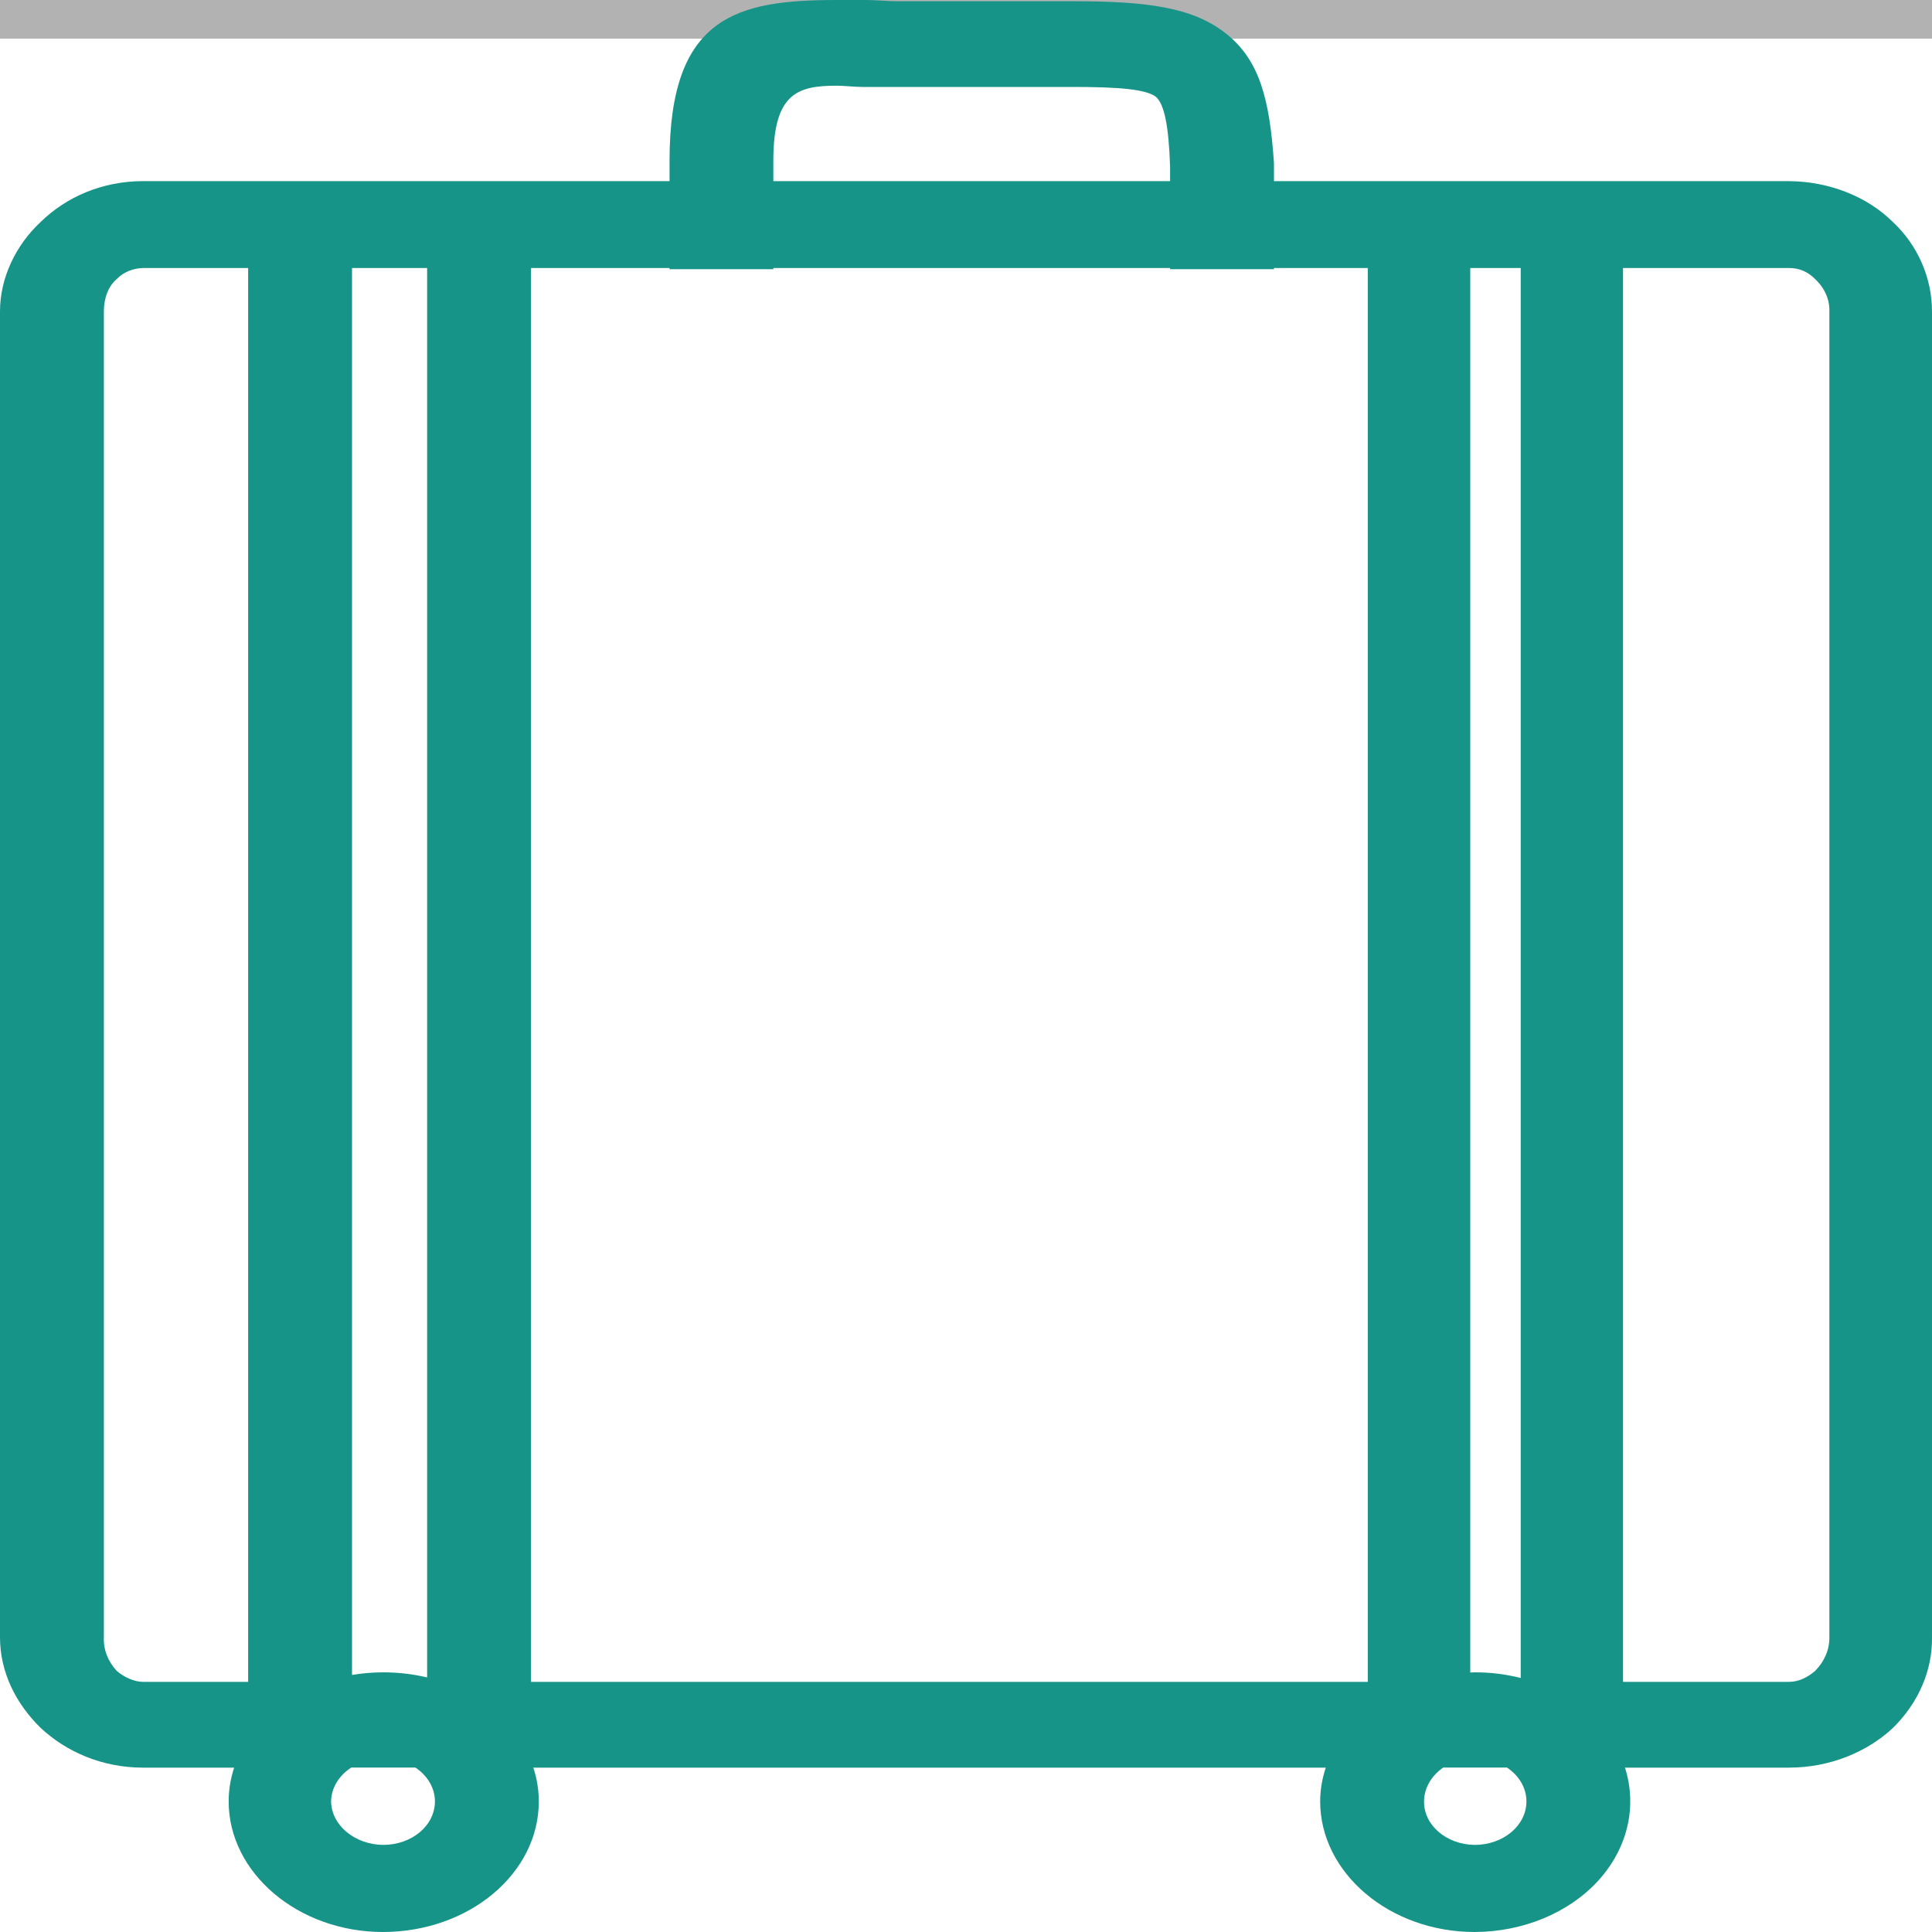
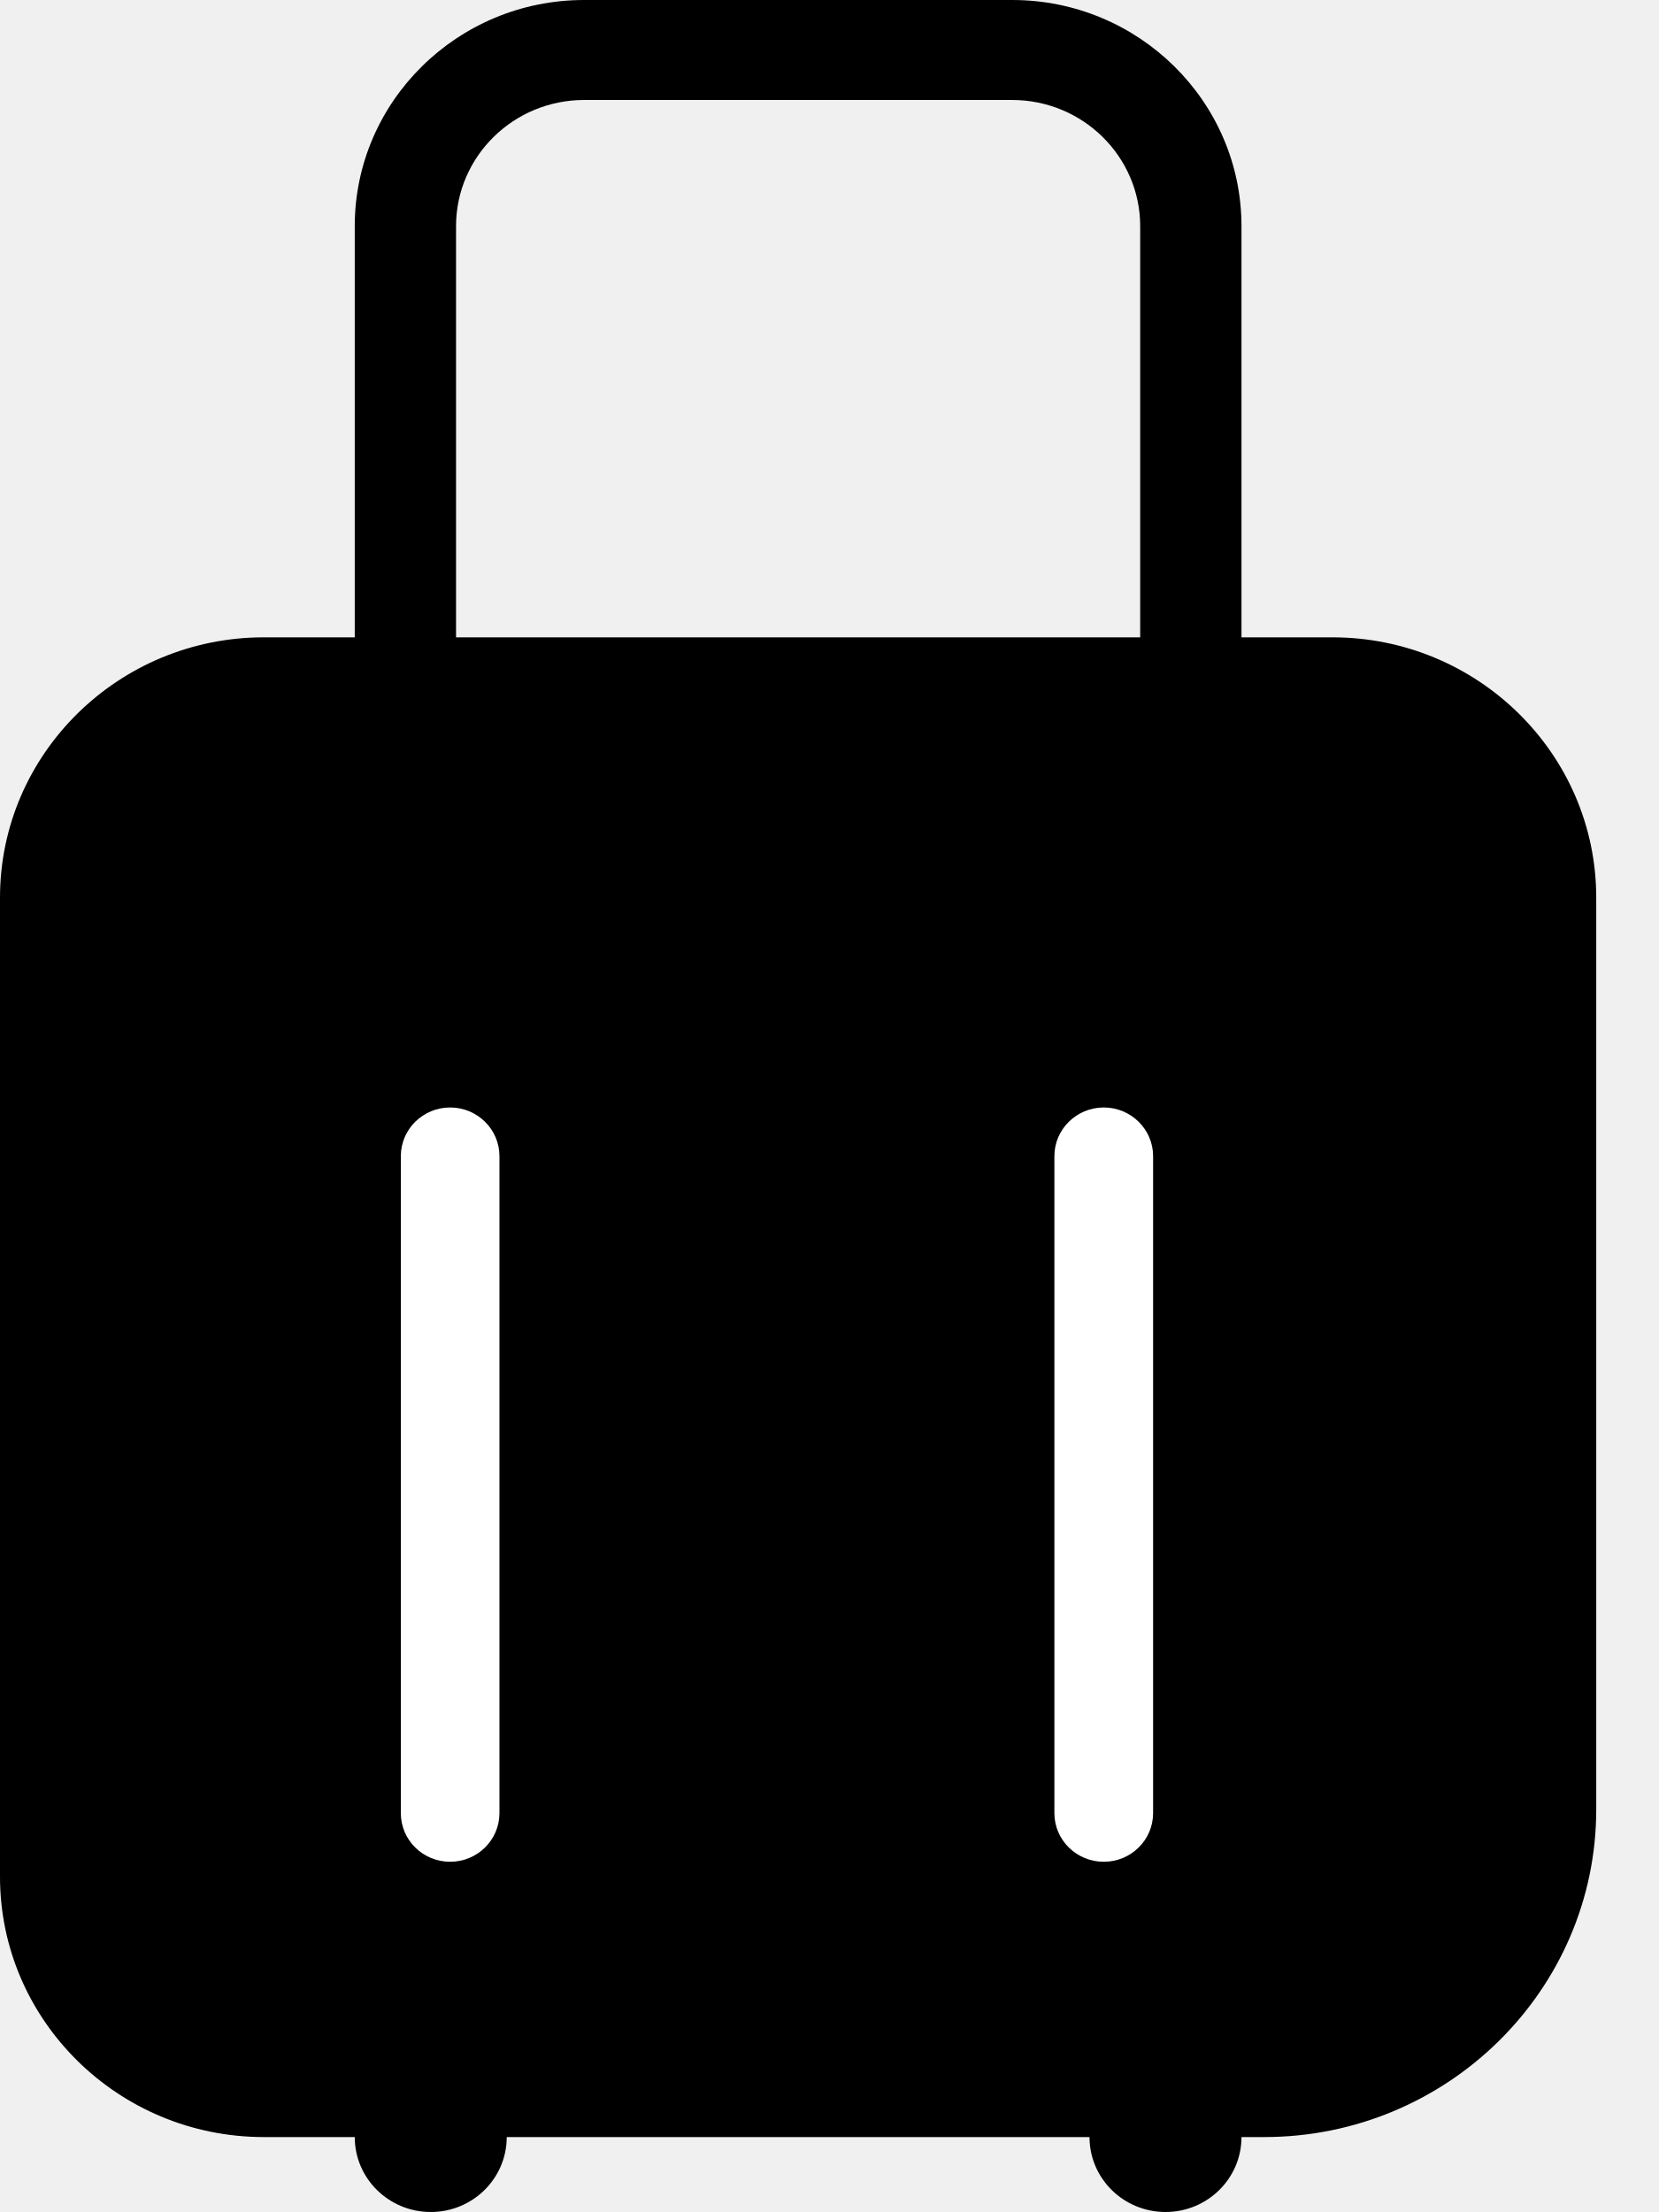
- <svg xmlns="http://www.w3.org/2000/svg" xmlns:xlink="http://www.w3.org/1999/xlink" width="25px" height="25px" viewBox="0 0 25 25" version="1.1">
-   <defs>
-     <rect id="path-1" x="0" y="0" width="375" height="56" />
-     <filter x="-50%" y="-50%" width="200%" height="200%" filterUnits="objectBoundingBox" id="filter-2">
-       <feOffset dx="0" dy="0.5" in="SourceAlpha" result="shadowOffsetInner1" />
-       <feComposite in="shadowOffsetInner1" in2="SourceAlpha" operator="arithmetic" k2="-1" k3="1" result="shadowInnerInner1" />
-       <feColorMatrix values="0 0 0 0 0.698   0 0 0 0 0.698   0 0 0 0 0.698  0 0 0 1 0" type="matrix" in="shadowInnerInner1" />
-     </filter>
-   </defs>
+ <svg xmlns="http://www.w3.org/2000/svg" width="18px" height="24px" viewBox="0 0 18 24" version="1.1">
+   <defs />
  <g id="Page-1" stroke="none" stroke-width="1" fill="none" fill-rule="evenodd">
-     <g id="入住-前置" transform="translate(-127, -1014)">
-       <rect id="Rectangle-31" fill="#FFFFFF" x="0" y="0" width="375" height="1060" />
-       <g id="Bottom-Bar/Tab-Bar-Copy" transform="translate(0, 1004)">
-         <g id="Bar">
-           <use fill="#FFFFFF" fill-rule="evenodd" xlink:href="#path-1" />
-           <use fill="black" fill-opacity="1" filter="url(#filter-2)" xlink:href="#path-1" />
-         </g>
-         <g id="Group-2" transform="translate(125, 11.9)" />
-         <g id="入住" transform="translate(127, 10)" fill="#169488">
-           <g>
-             <path d="M24.495,2.874 C24.161,2.542 23.669,2.348 23.15,2.344 L16.485,2.344 L16.485,2.109 C16.429,1.281 16.298,0.781 15.869,0.438 C15.439,0.094 14.842,0.016 13.889,0.016 L11.613,0.016 C11.483,0.016 11.333,0 11.203,0 L10.83,0 C9.542,0 8.664,0.203 8.664,2.078 L8.664,2.344 L1.849,2.344 C1.326,2.344 0.859,2.546 0.524,2.874 C0.206,3.171 -3.03102969e-08,3.593 0,4.03 L0,21.186 C0,21.639 0.206,22.045 0.524,22.357 C0.859,22.671 1.325,22.873 1.849,22.873 L3.03,22.873 C2.983,23.015 2.959,23.163 2.959,23.311 C2.959,24.234 3.855,25 4.957,25 C6.07,24.998 6.972,24.243 6.972,23.311 C6.972,23.163 6.948,23.015 6.901,22.873 L17.156,22.873 C17.108,23.015 17.083,23.163 17.083,23.311 C17.083,24.234 17.98,25 19.082,25 C19.709,24.998 20.299,24.753 20.68,24.337 C21.06,23.92 21.189,23.379 21.027,22.873 L23.152,22.873 C23.675,22.873 24.162,22.672 24.497,22.357 C24.827,22.03 25.006,21.614 25,21.186 L25,4.03 C25,3.593 24.813,3.171 24.495,2.874 L24.495,2.874 Z M19.081,21.64 L19.025,21.642 L19.025,3.468 L19.678,3.468 L19.678,21.713 C19.484,21.664 19.283,21.639 19.081,21.64 L19.081,21.64 Z M10.007,2.078 C10.007,1.203 10.324,1.109 10.828,1.109 C10.921,1.109 11.052,1.125 11.164,1.125 L13.889,1.125 C14.487,1.125 14.824,1.156 14.954,1.25 C15.066,1.344 15.123,1.625 15.141,2.157 L15.141,2.344 L10.007,2.344 L10.007,2.078 L10.007,2.078 Z M4.957,21.64 C4.819,21.64 4.686,21.652 4.555,21.674 L4.555,3.468 L5.527,3.468 L5.527,21.706 C5.341,21.662 5.15,21.64 4.957,21.64 Z M1.513,21.624 C1.396,21.499 1.337,21.344 1.344,21.186 L1.344,4.03 C1.344,3.859 1.401,3.702 1.513,3.609 C1.595,3.523 1.718,3.472 1.849,3.468 L3.211,3.468 L3.211,21.763 L1.849,21.763 C1.736,21.763 1.606,21.702 1.513,21.624 L1.513,21.624 Z M5.628,23.31 C5.628,23.623 5.329,23.873 4.957,23.873 C4.588,23.868 4.29,23.619 4.284,23.31 C4.287,23.138 4.383,22.977 4.545,22.872 L5.375,22.872 C5.534,22.978 5.628,23.139 5.628,23.31 L5.628,23.31 Z M6.871,21.763 L6.871,3.468 L8.663,3.468 L8.663,3.483 L10.007,3.483 L10.007,3.468 L15.141,3.468 L15.141,3.483 L16.485,3.483 L16.485,3.468 L17.699,3.468 L17.699,21.763 L6.871,21.763 Z M19.752,23.31 C19.752,23.623 19.452,23.873 19.081,23.873 C18.715,23.868 18.423,23.616 18.427,23.31 C18.428,23.14 18.519,22.98 18.675,22.872 L19.5,22.872 C19.659,22.978 19.752,23.139 19.752,23.31 L19.752,23.31 Z M23.672,21.186 C23.674,21.346 23.608,21.501 23.485,21.624 C23.392,21.702 23.281,21.763 23.15,21.763 L21.002,21.763 L21.002,3.468 L23.15,3.468 C23.281,3.468 23.392,3.515 23.485,3.609 C23.61,3.724 23.677,3.875 23.672,4.03 L23.672,21.186 Z" fill-rule="nonzero" />
-           </g>
-         </g>
+     <g id="Group-33-Copy-2" transform="translate(-3, 0)">
+       <g id="Page-1">
+         <rect id="Rectangle-78" x="0" y="0" width="24" height="24" />
+         <path d="M7.948,2.454 C7.948,1.699 8.571,1.085 9.337,1.085 L13.983,1.085 C14.748,1.085 15.371,1.699 15.371,2.454 L15.371,6.915 L7.948,6.915 L7.948,2.454 Z M17.456,6.915 L16.47,6.915 L16.47,2.454 C16.47,1.101 15.354,0 13.983,0 L9.337,0 C7.965,0 6.849,1.101 6.849,2.454 L6.849,6.915 L5.863,6.915 C4.284,6.915 3,8.182 3,9.739 L3,20.362 C3,21.92 4.284,23.187 5.863,23.187 L6.849,23.187 C6.849,23.636 7.218,24 7.674,24 C8.129,24 8.498,23.636 8.498,23.187 L14.821,23.187 C14.821,23.636 15.19,24 15.646,24 C16.101,24 16.47,23.636 16.47,23.187 L16.716,23.187 C18.703,23.187 20.319,21.592 20.319,19.632 L20.319,9.739 C20.319,8.182 19.035,6.915 17.456,6.915 L17.456,6.915 Z" id="Fill-1" fill="#000000" />
+         <path d="M7.884,12.016 C7.588,12.016 7.349,12.253 7.349,12.544 L7.349,19.672 C7.349,19.964 7.588,20.2 7.884,20.2 C8.179,20.2 8.419,19.964 8.419,19.672 L8.419,12.544 C8.419,12.253 8.179,12.016 7.884,12.016" id="Fill-4" fill="#FFFFFF" />
+         <path d="M14.976,12.016 C14.68,12.016 14.44,12.253 14.44,12.544 L14.44,19.672 C14.44,19.964 14.68,20.2 14.976,20.2 C15.271,20.2 15.511,19.964 15.511,19.672 L15.511,12.544 C15.511,12.253 15.271,12.016 14.976,12.016" id="Fill-6" fill="#FFFFFF" />
      </g>
    </g>
  </g>
</svg>
